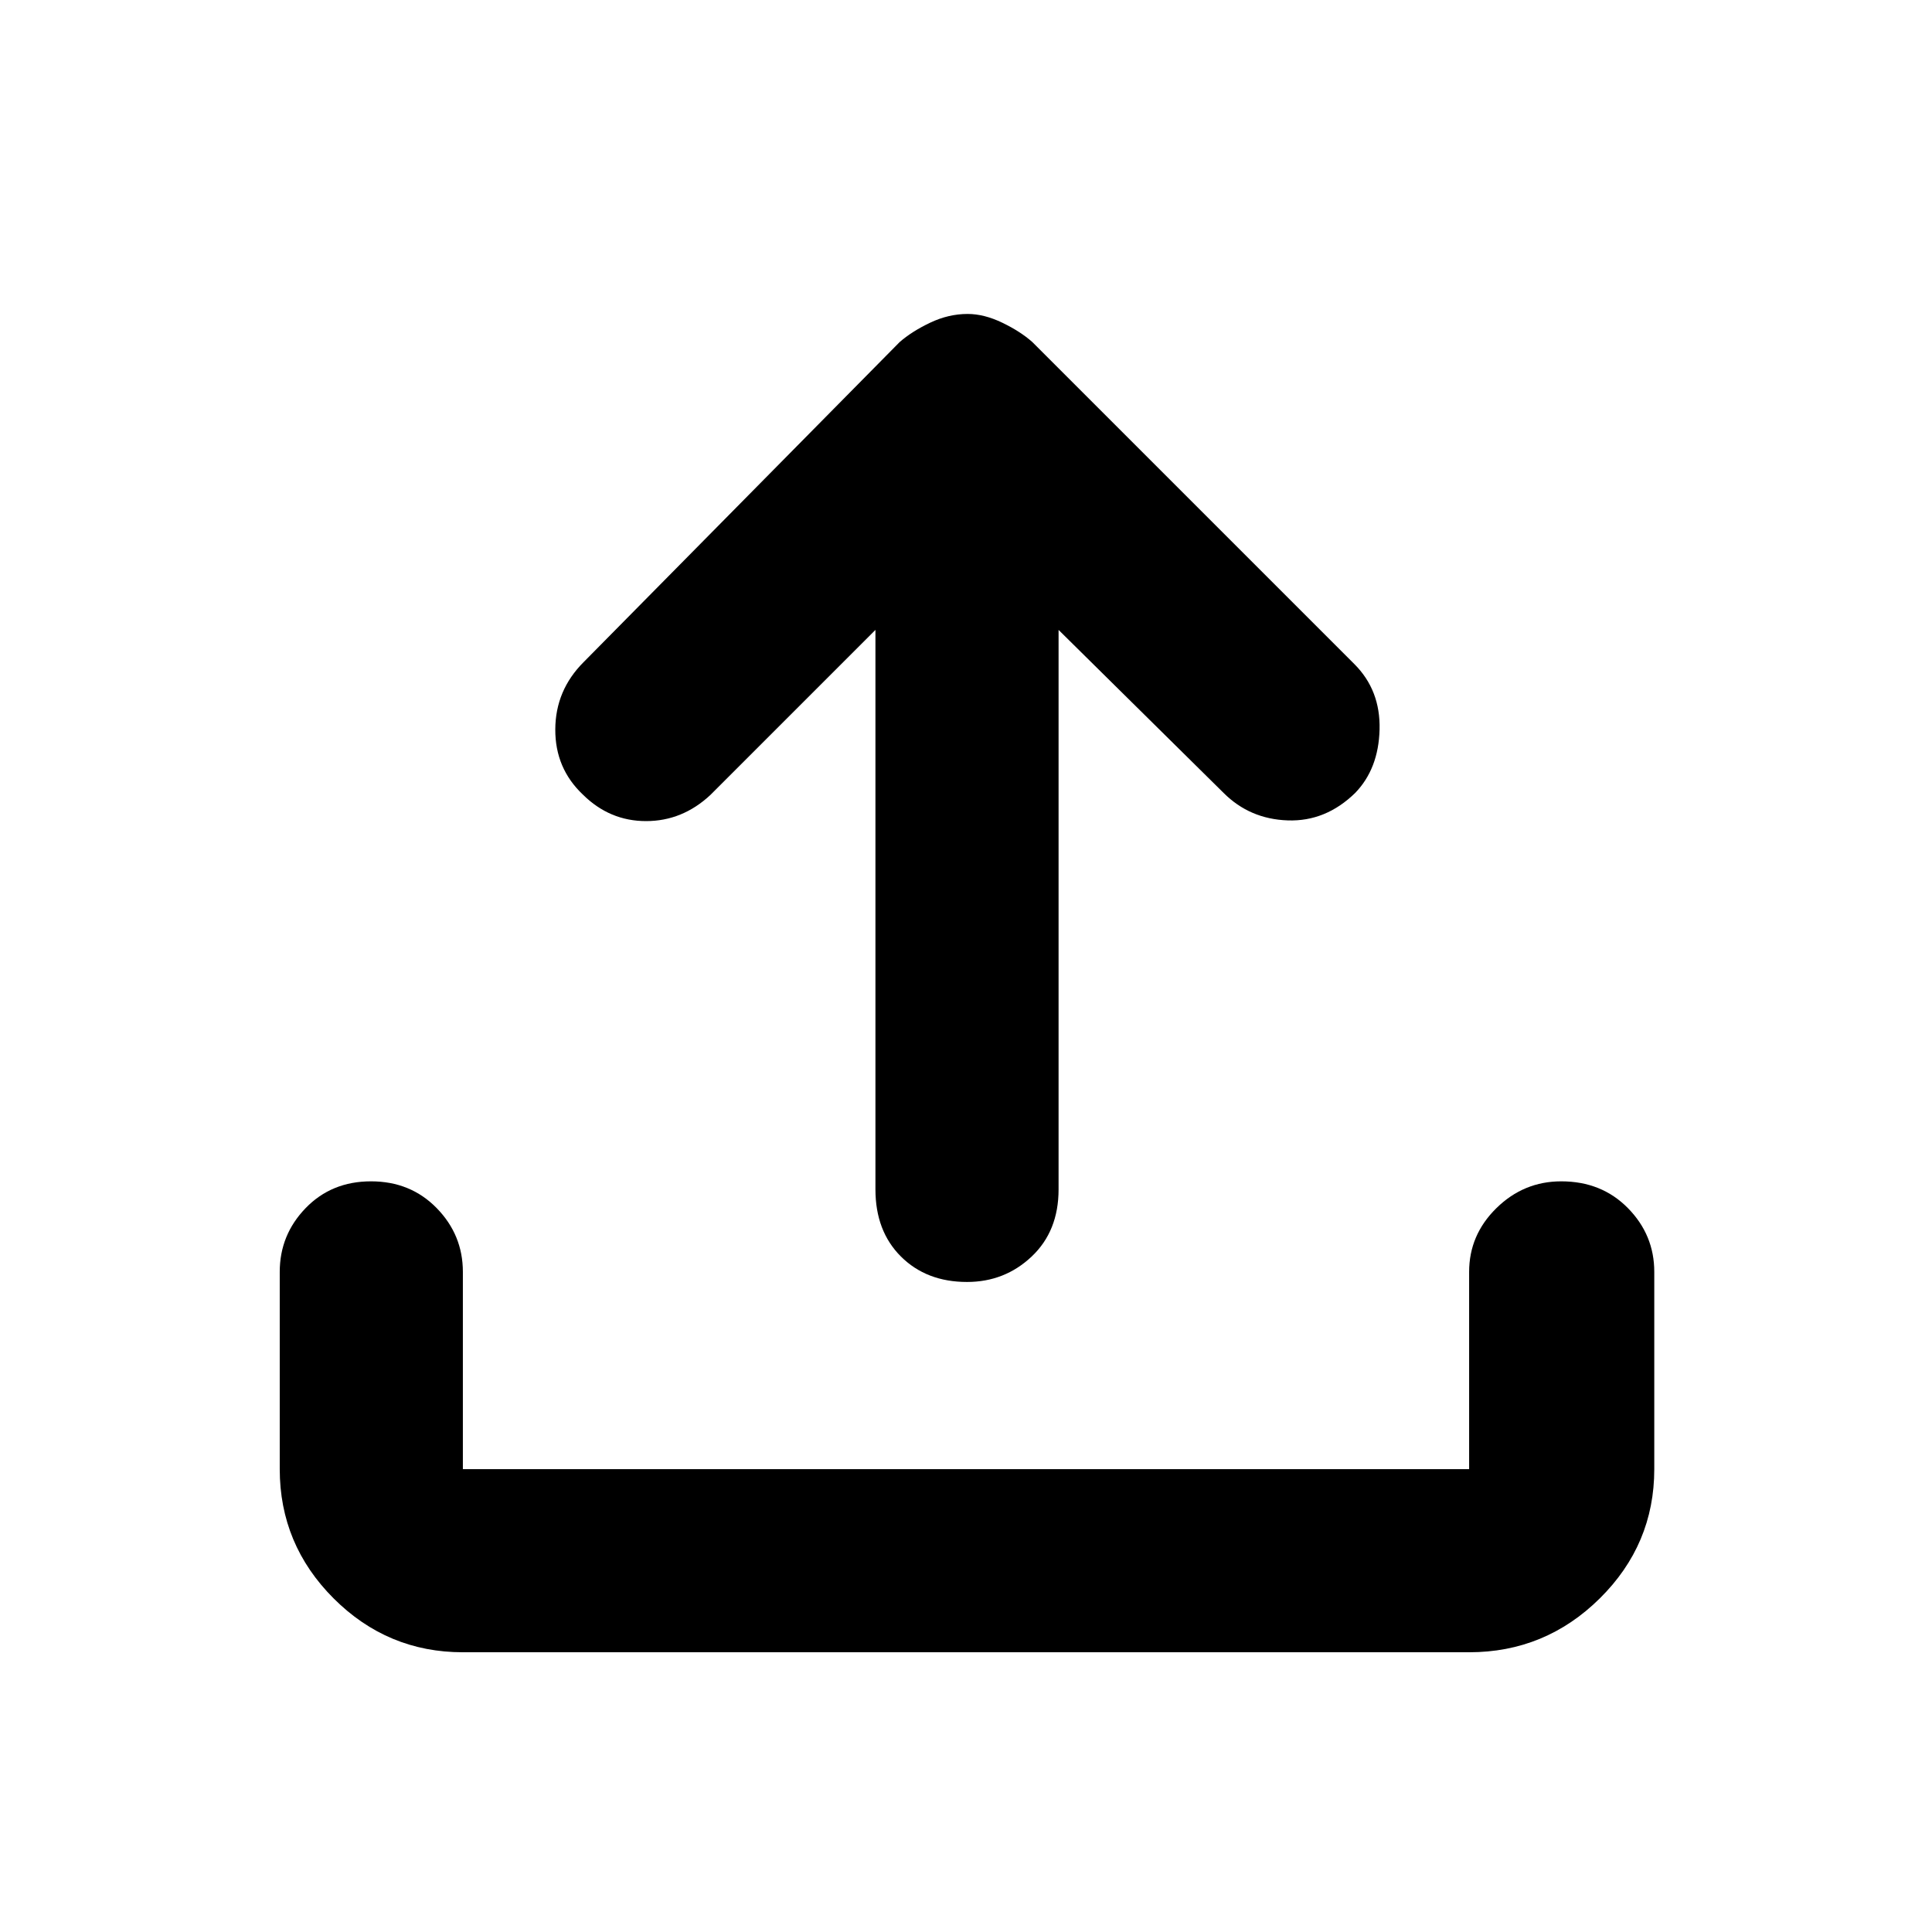
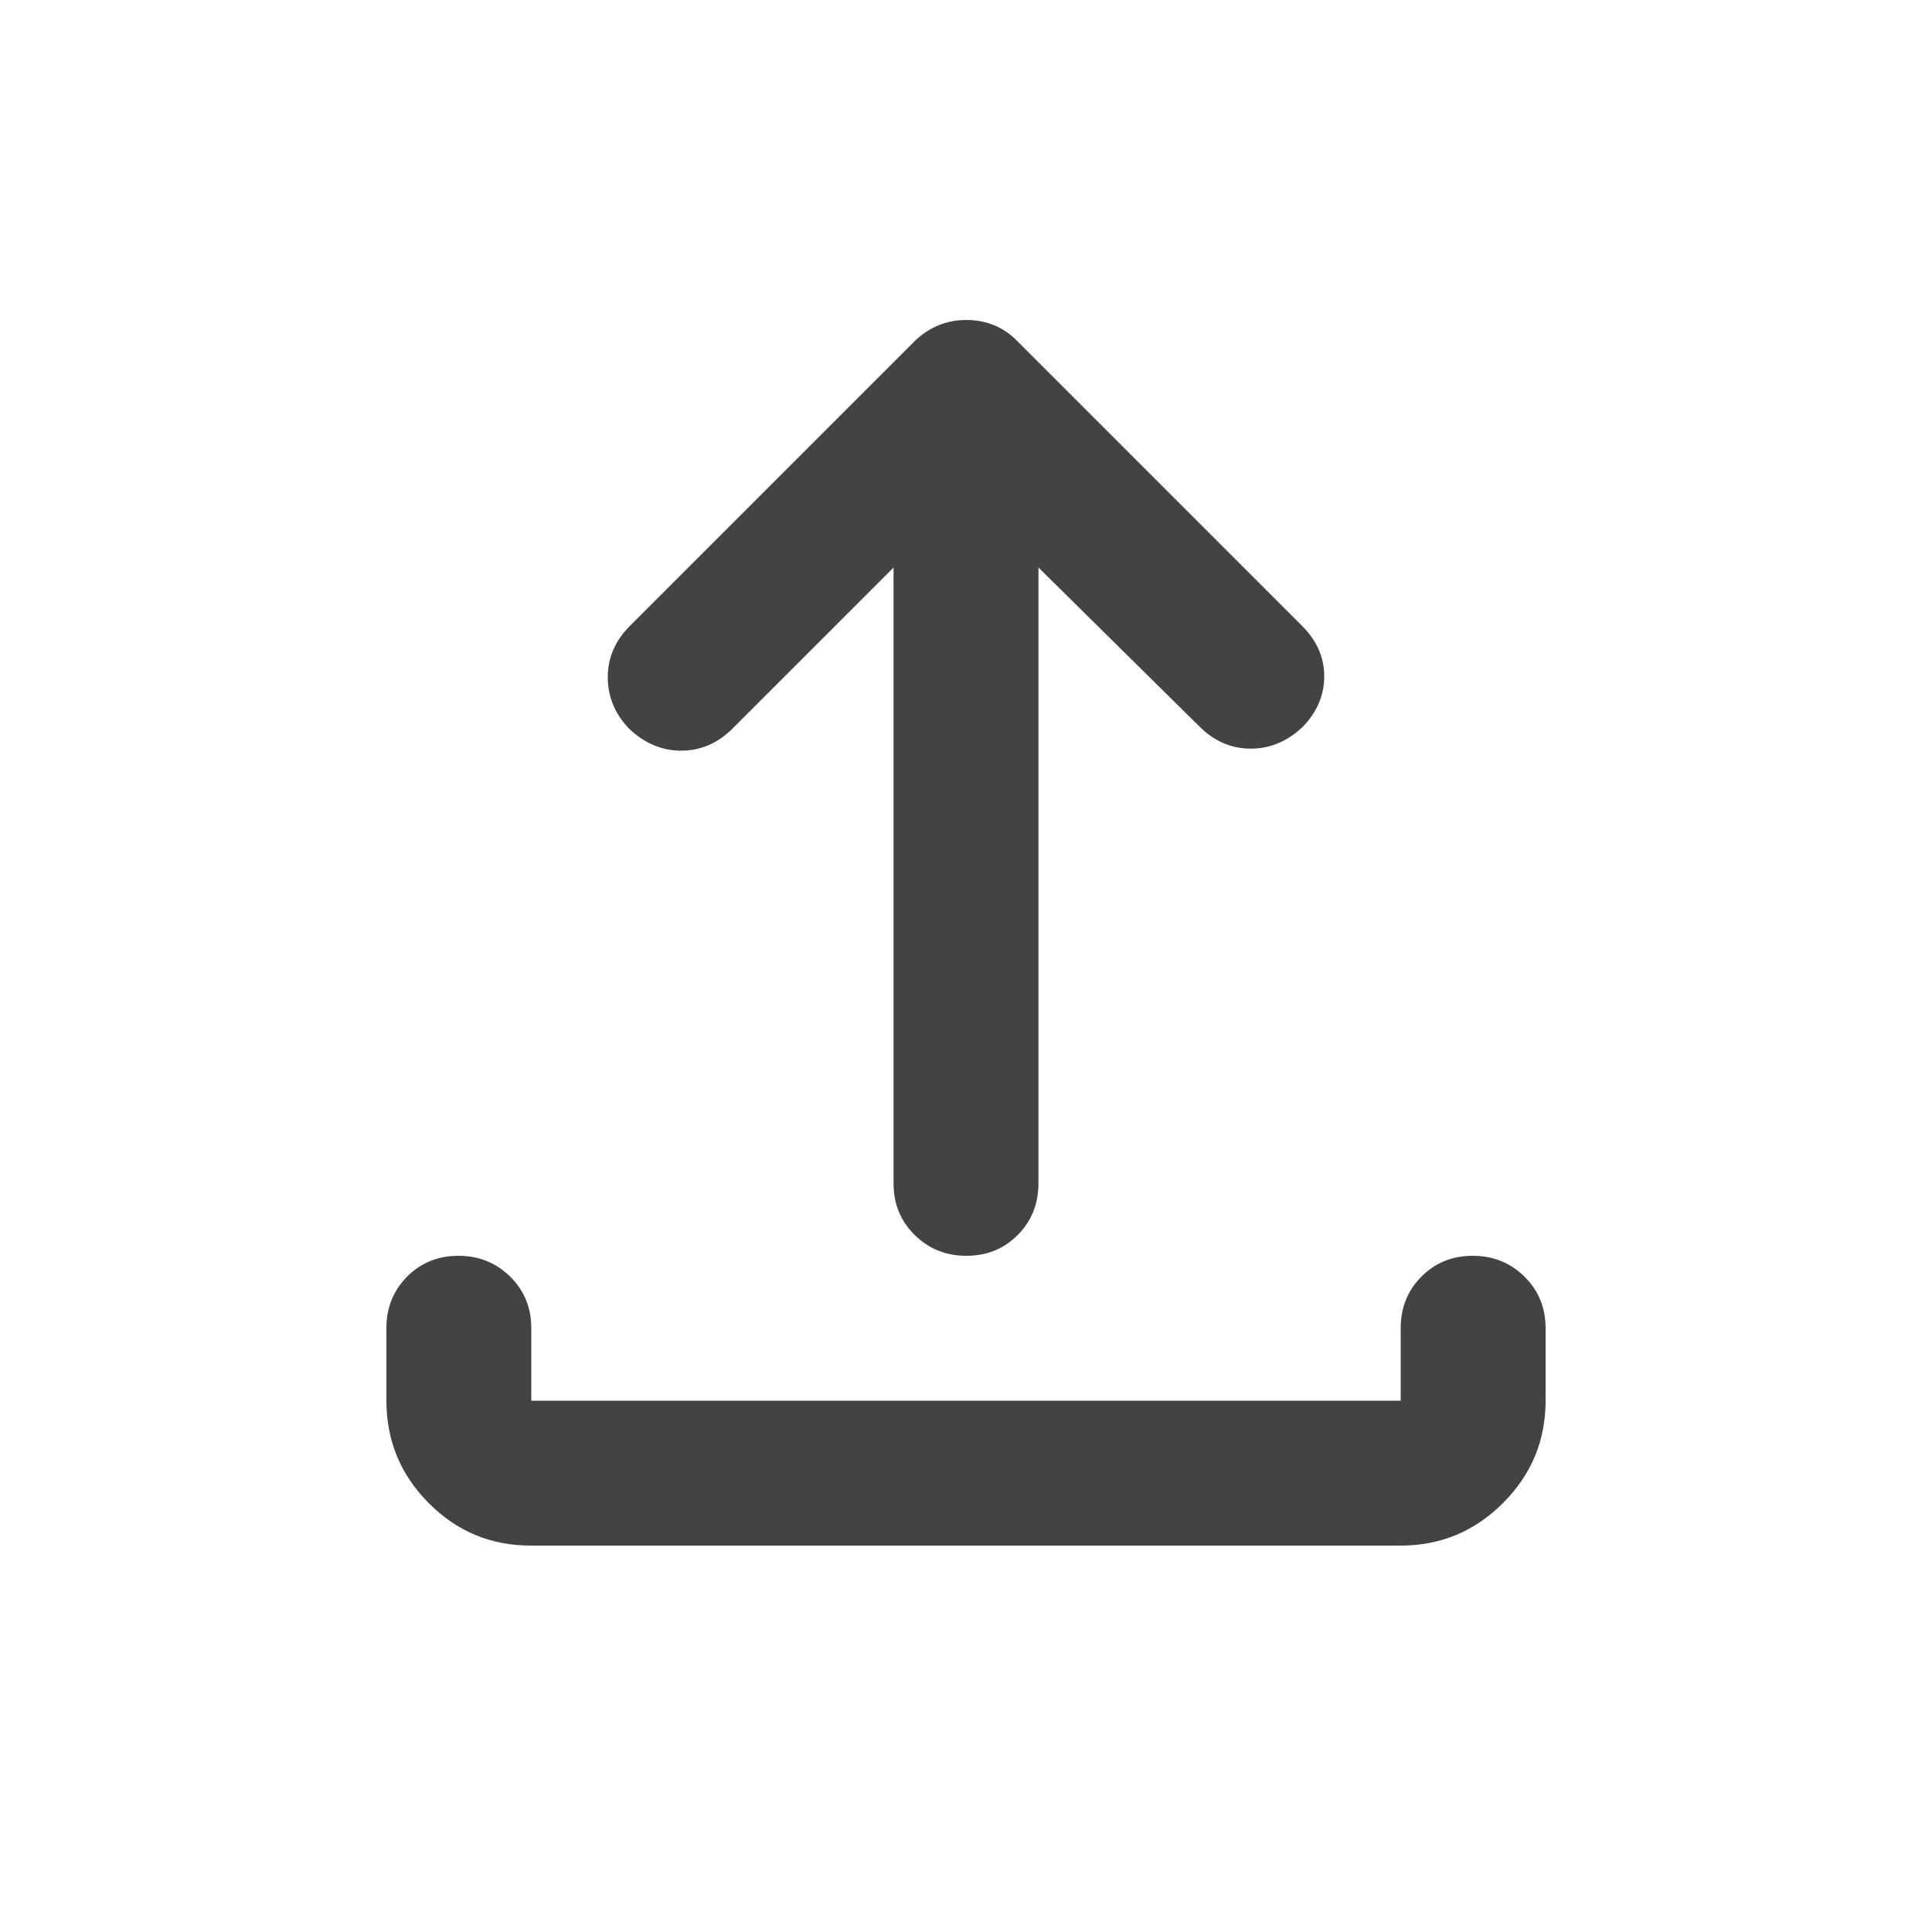
- <svg xmlns="http://www.w3.org/2000/svg" height="48px" viewBox="0 -960 960 960" width="48px" fill="#000000">
-   <path d="M230-139q-37.45 0-64.23-26.77Q139-192.55 139-230v-98q0-18.38 12.86-31.69Q164.72-373 184.36-373T217-359.69q13 13.31 13 31.69v98h500v-98q0-18.38 13.56-31.69Q757.12-373 775.77-373q20.05 0 33.14 13.31T822-328v98q0 37.45-27.07 64.23Q767.86-139 730-139H230Zm205-508-82 82q-13.93 13-31.97 13-18.03 0-31.29-13.07-13.91-13.07-13.82-32.5Q276-617 290-631l157-159q6-5.27 15.16-9.64 9.17-4.36 18.64-4.36 8.2 0 17.25 4.36 9.05 4.37 14.95 9.64l160 160q13 13 12.5 32.5T673.39-566q-14.66 14.31-33.52 13.65Q621-553 608-566l-82-81v278q0 20.75-13.38 33.37Q499.25-323 480.51-323q-20.14 0-32.83-12.63Q435-348.25 435-369v-278Z" />
+ <svg xmlns="http://www.w3.org/2000/svg" height="20px" viewBox="0 -960 960 960" width="20px" fill="#434343">
+   <path d="M263.72-192Q234-192 213-213.15T192-264v-36q0-15.3 10.29-25.65Q212.58-336 227.79-336t25.71 10.35Q264-315.3 264-300v36h432v-36q0-15.3 10.29-25.65Q716.58-336 731.79-336t25.71 10.35Q768-315.3 768-300v36q0 29.7-21.16 50.85Q725.68-192 695.96-192H263.72ZM444-678l-80 80q-11 11-25.5 11t-25.98-11Q302-609 302-623.5t11-25.5l142-142q5.4-5 11.7-7.5 6.3-2.5 13.5-2.5t13.5 2.5Q500-796 505-791l142 142q11 11 11 25t-10.52 25Q636-588 621.5-588T596-599l-80-79v306q0 15.3-10.29 25.65Q495.42-336 480.21-336t-25.71-10.35Q444-356.7 444-372v-306Z" />
</svg>
